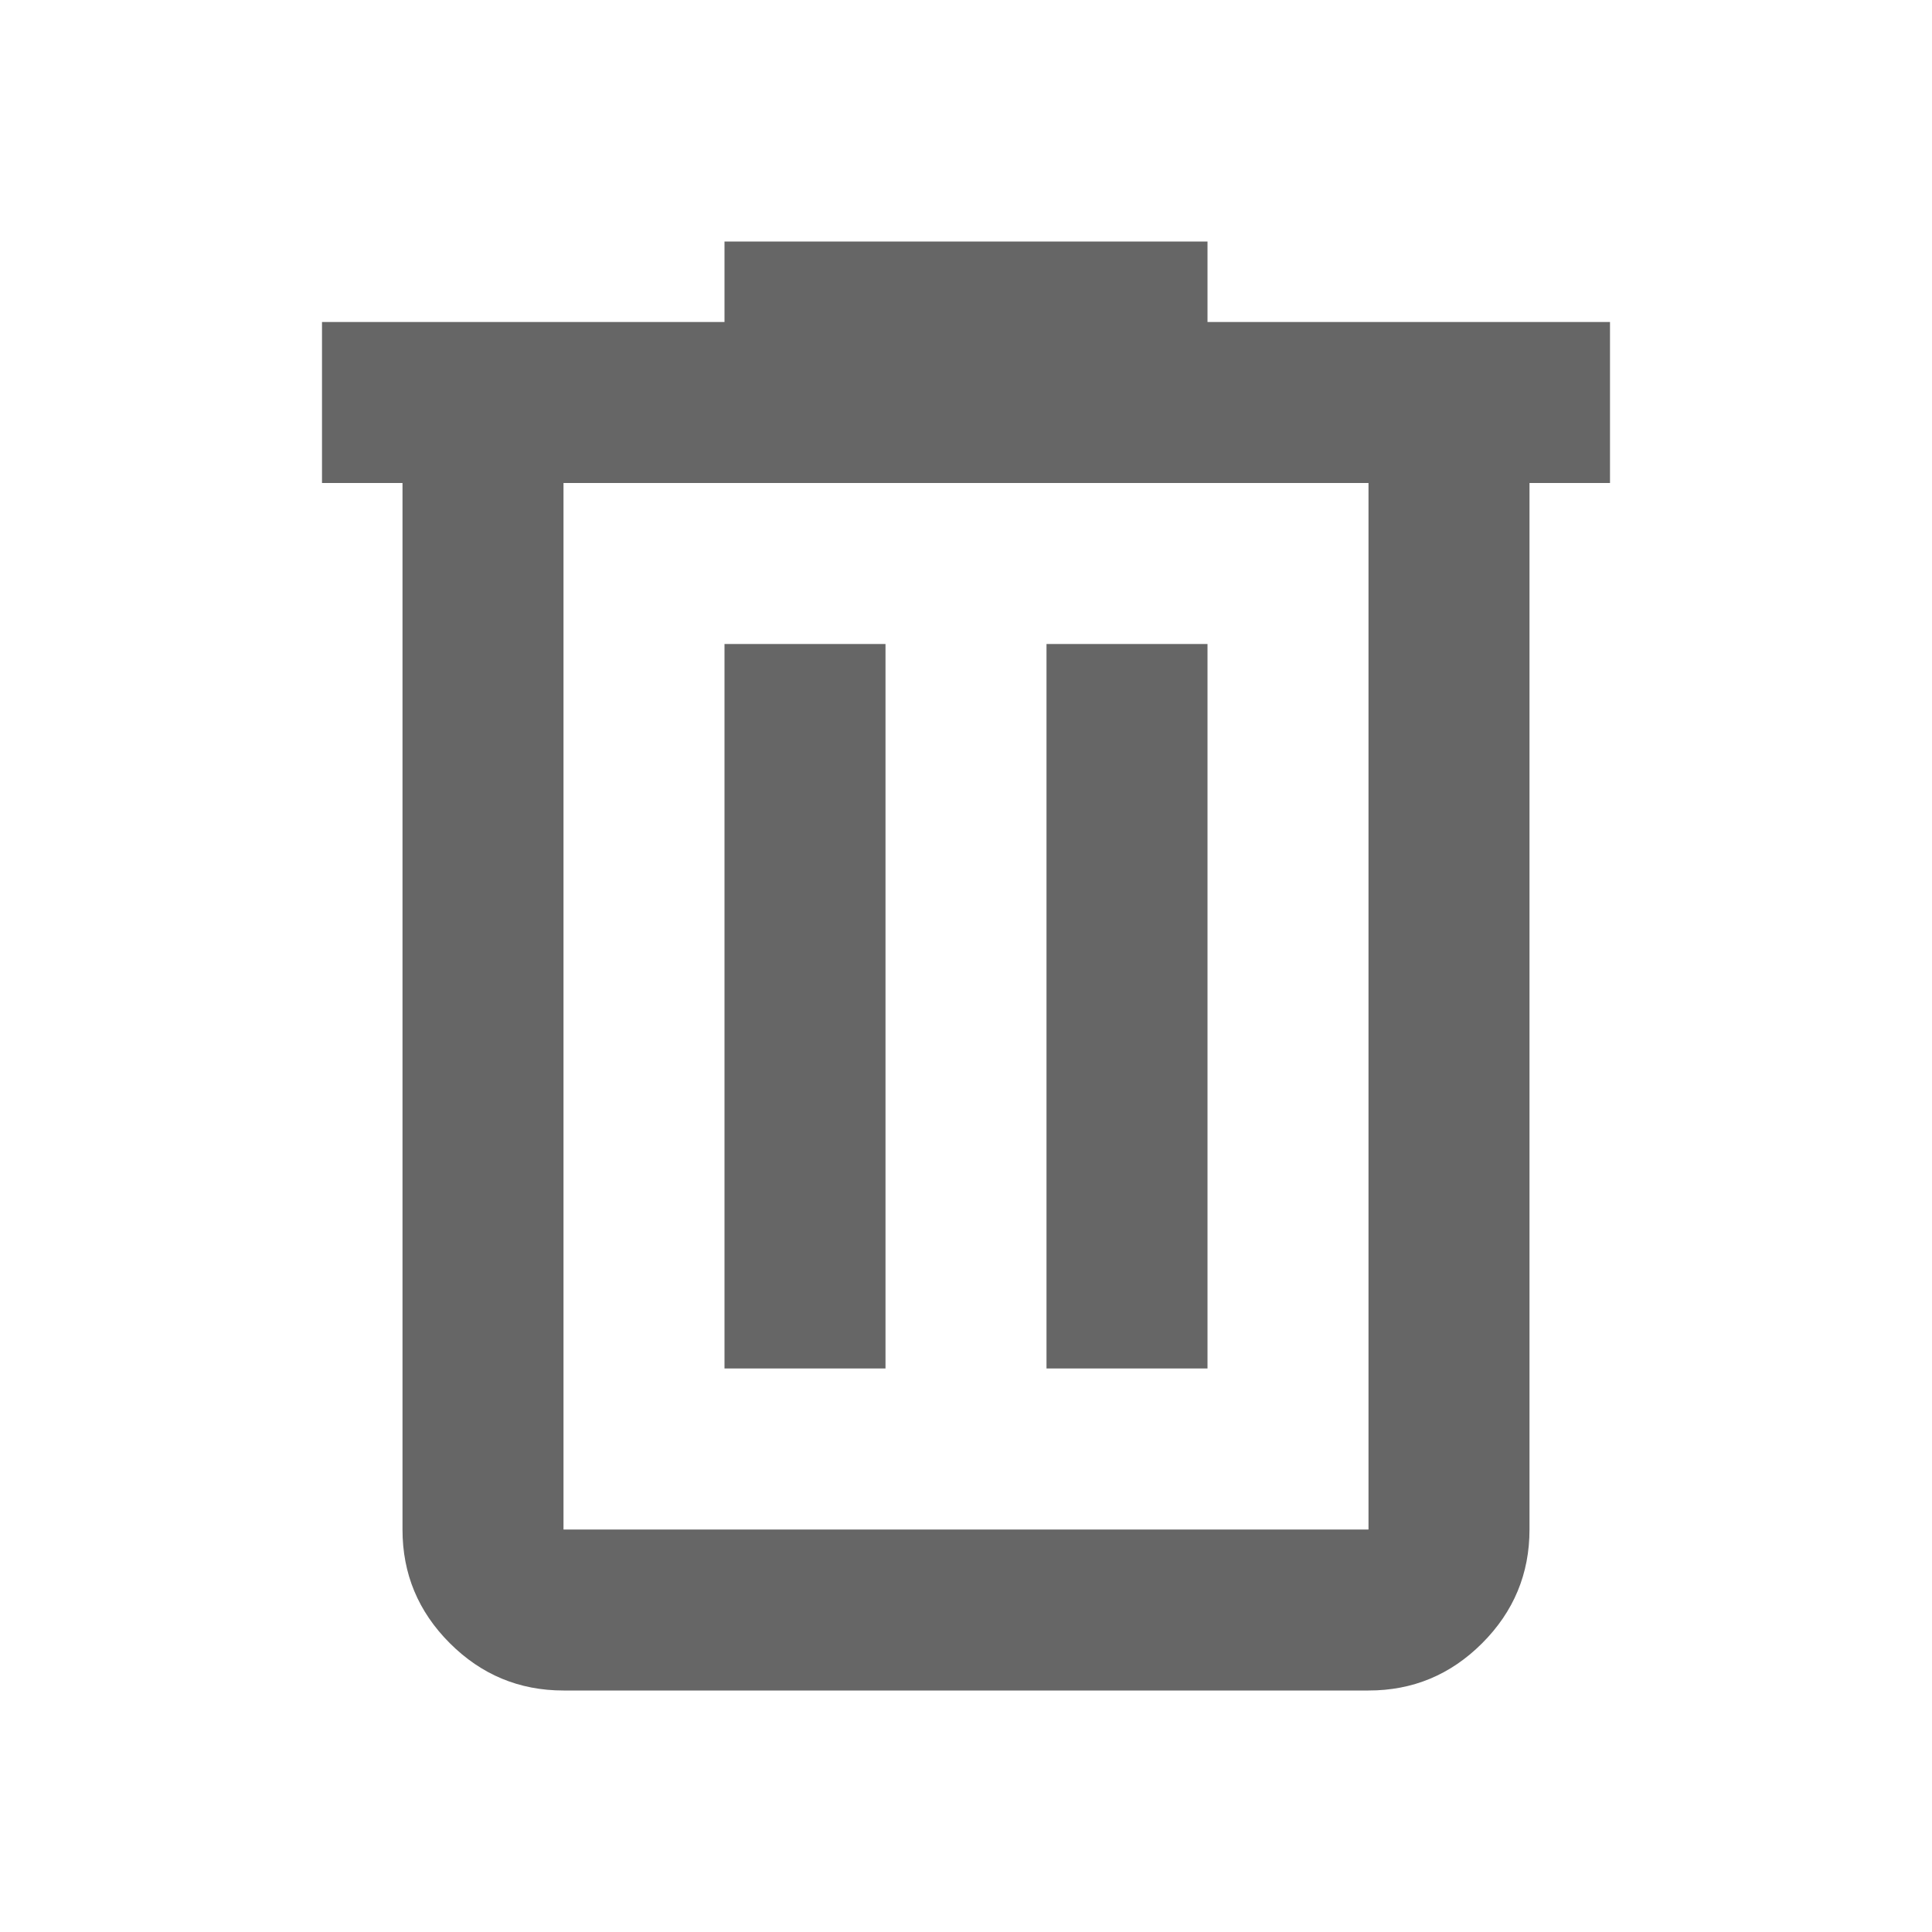
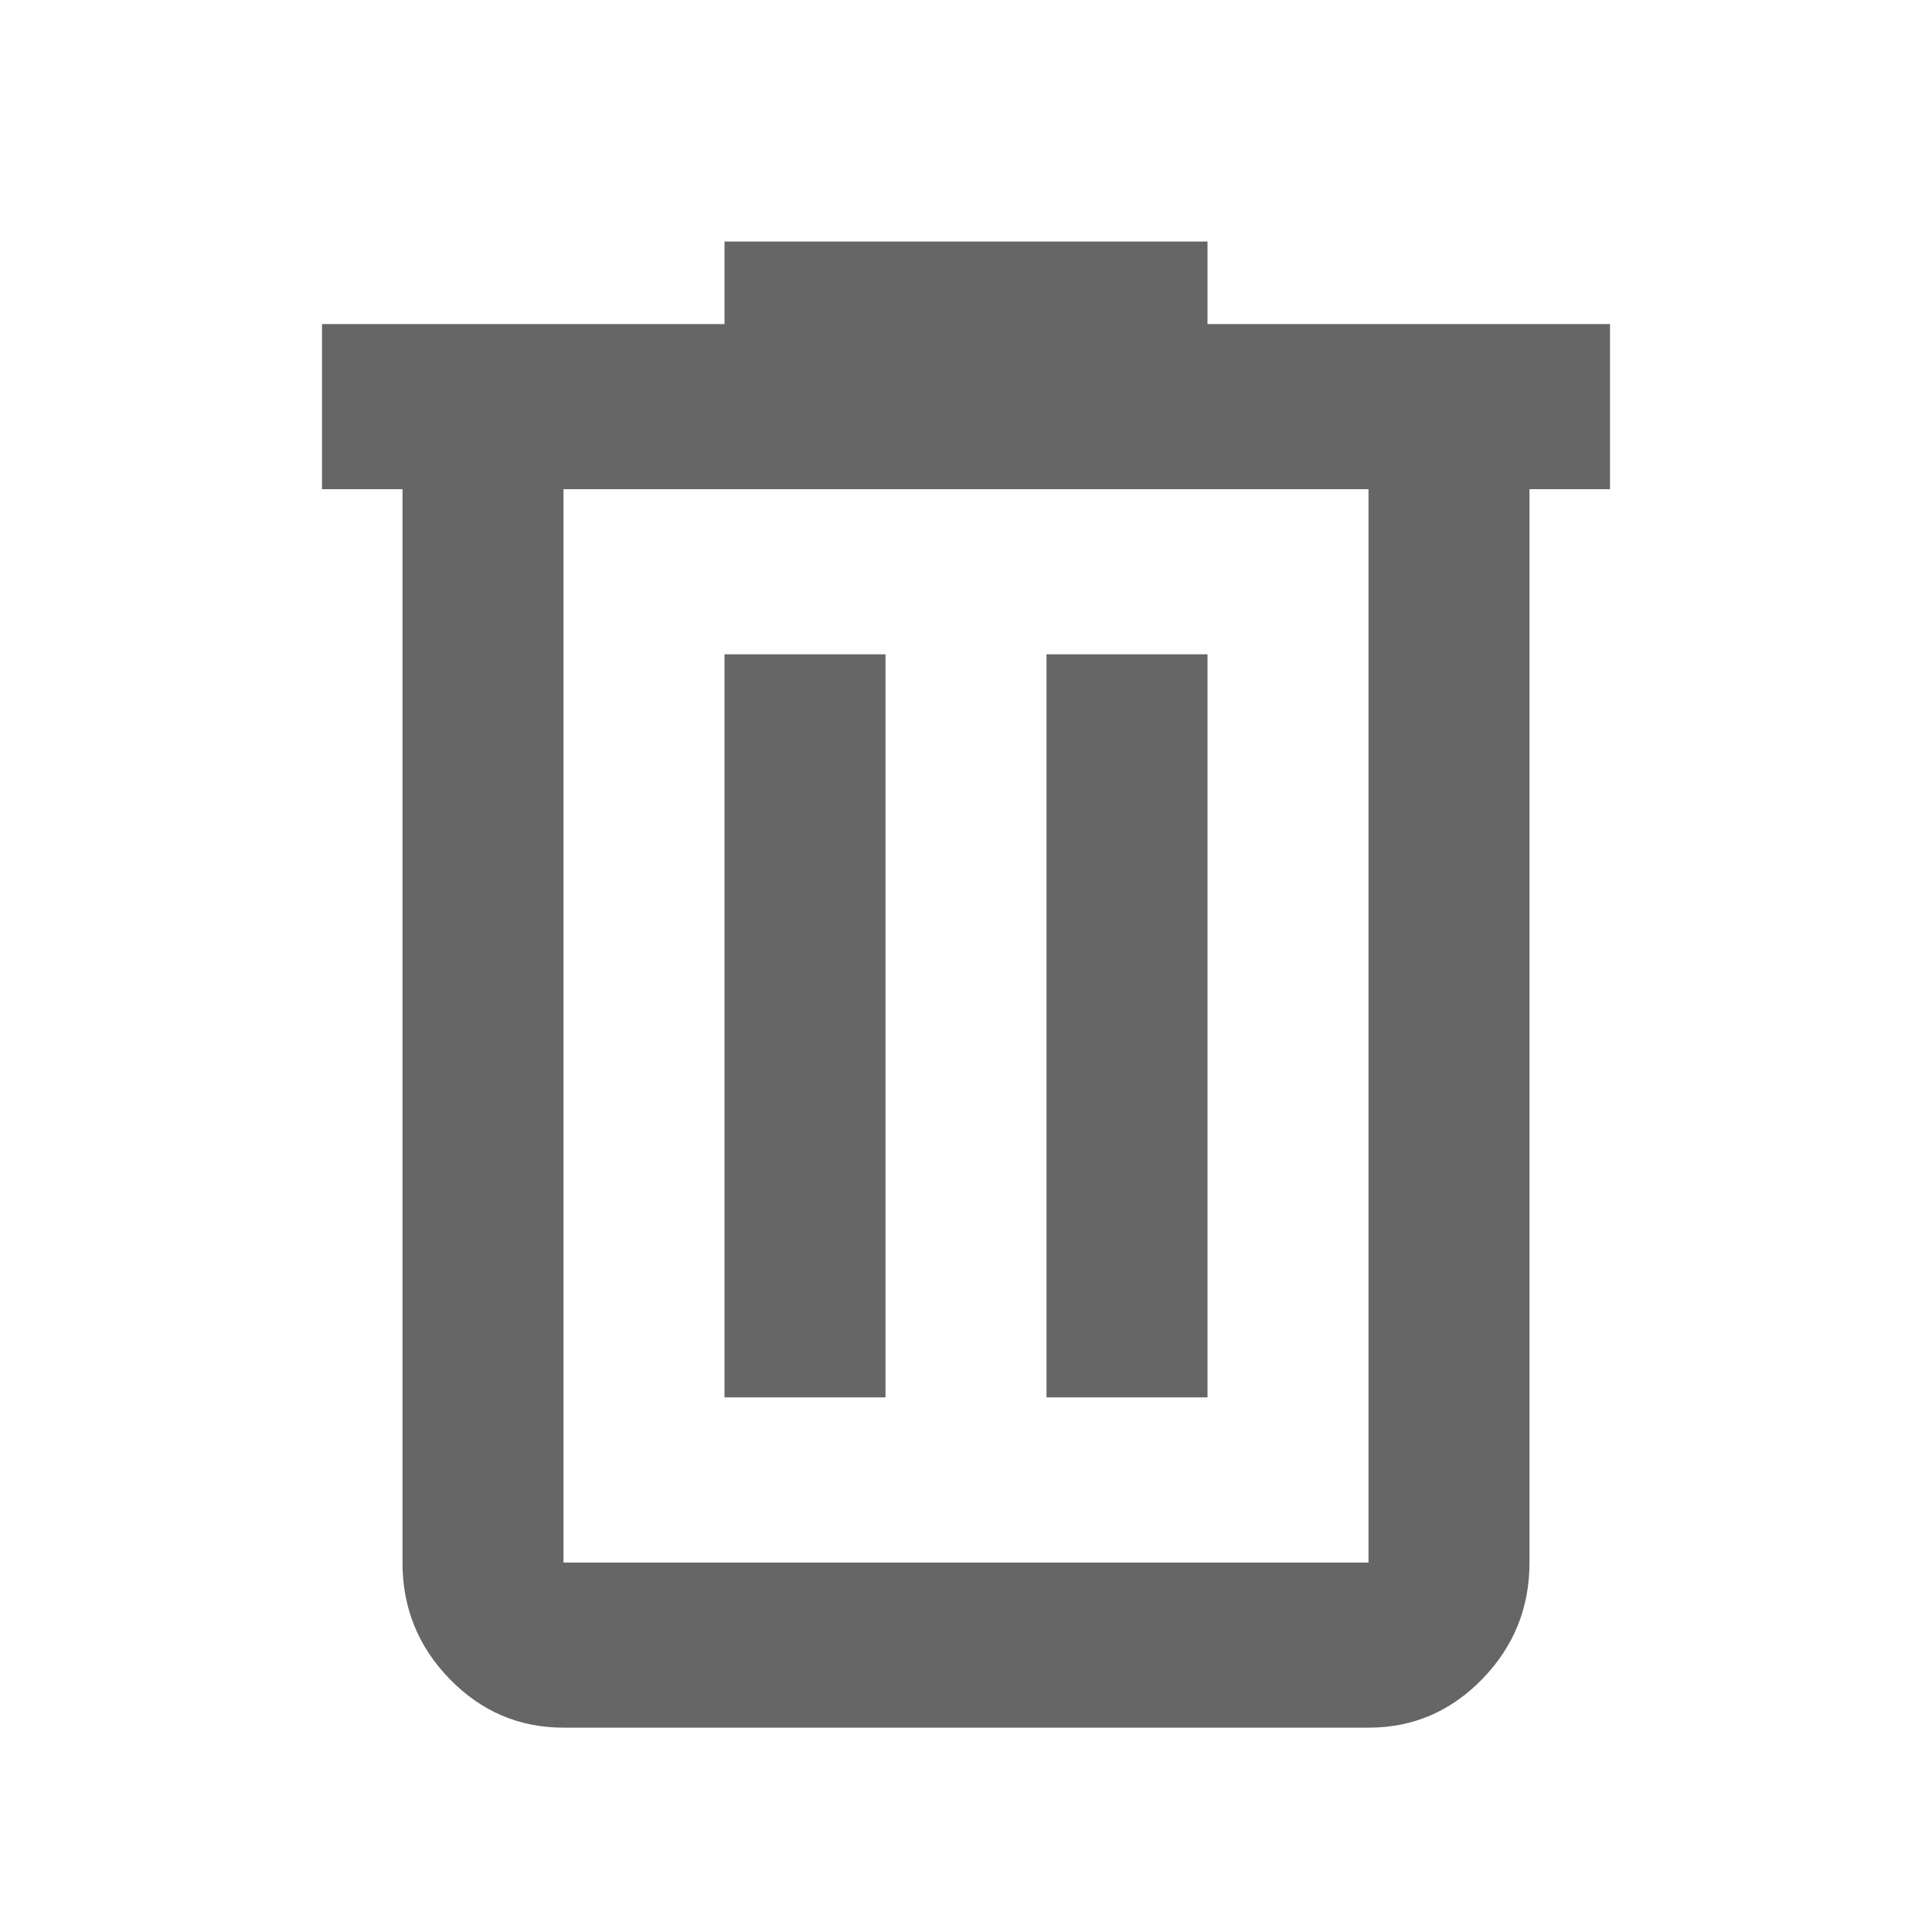
<svg xmlns="http://www.w3.org/2000/svg" width="39" height="39" viewBox="0 0 39 39" fill="none">
-   <g id="material-symbols:delete-outline">
-     <path id="Vector" d="M11.375 34.125C10.481 34.125 9.716 33.806 9.079 33.169C8.442 32.532 8.124 31.768 8.125 30.875V9.75H6.5V6.5H14.625V4.875H24.375V6.5H32.5V9.75H30.875V30.875C30.875 31.769 30.556 32.534 29.919 33.171C29.282 33.808 28.518 34.126 27.625 34.125H11.375ZM27.625 9.75H11.375V30.875H27.625V9.75ZM14.625 27.625H17.875V13H14.625V27.625ZM21.125 27.625H24.375V13H21.125V27.625Z" fill="#666666" />
-   </g>
+   <path d="M11.375 34.875C10.481 34.875 9.716 34.548 9.079 33.895C8.442 33.242 8.124 32.457 8.125 31.542V9.875H6.5V6.542H14.625V4.875H24.375V6.542H32.5V9.875H30.875V31.542C30.875 32.458 30.556 33.243 29.919 33.897C29.282 34.55 28.518 34.876 27.625 34.875H11.375ZM27.625 9.875H11.375V31.542H27.625V9.875ZM14.625 28.208H17.875V13.208H14.625V28.208ZM21.125 28.208H24.375V13.208H21.125V28.208Z" fill="#666666" />
</svg>
